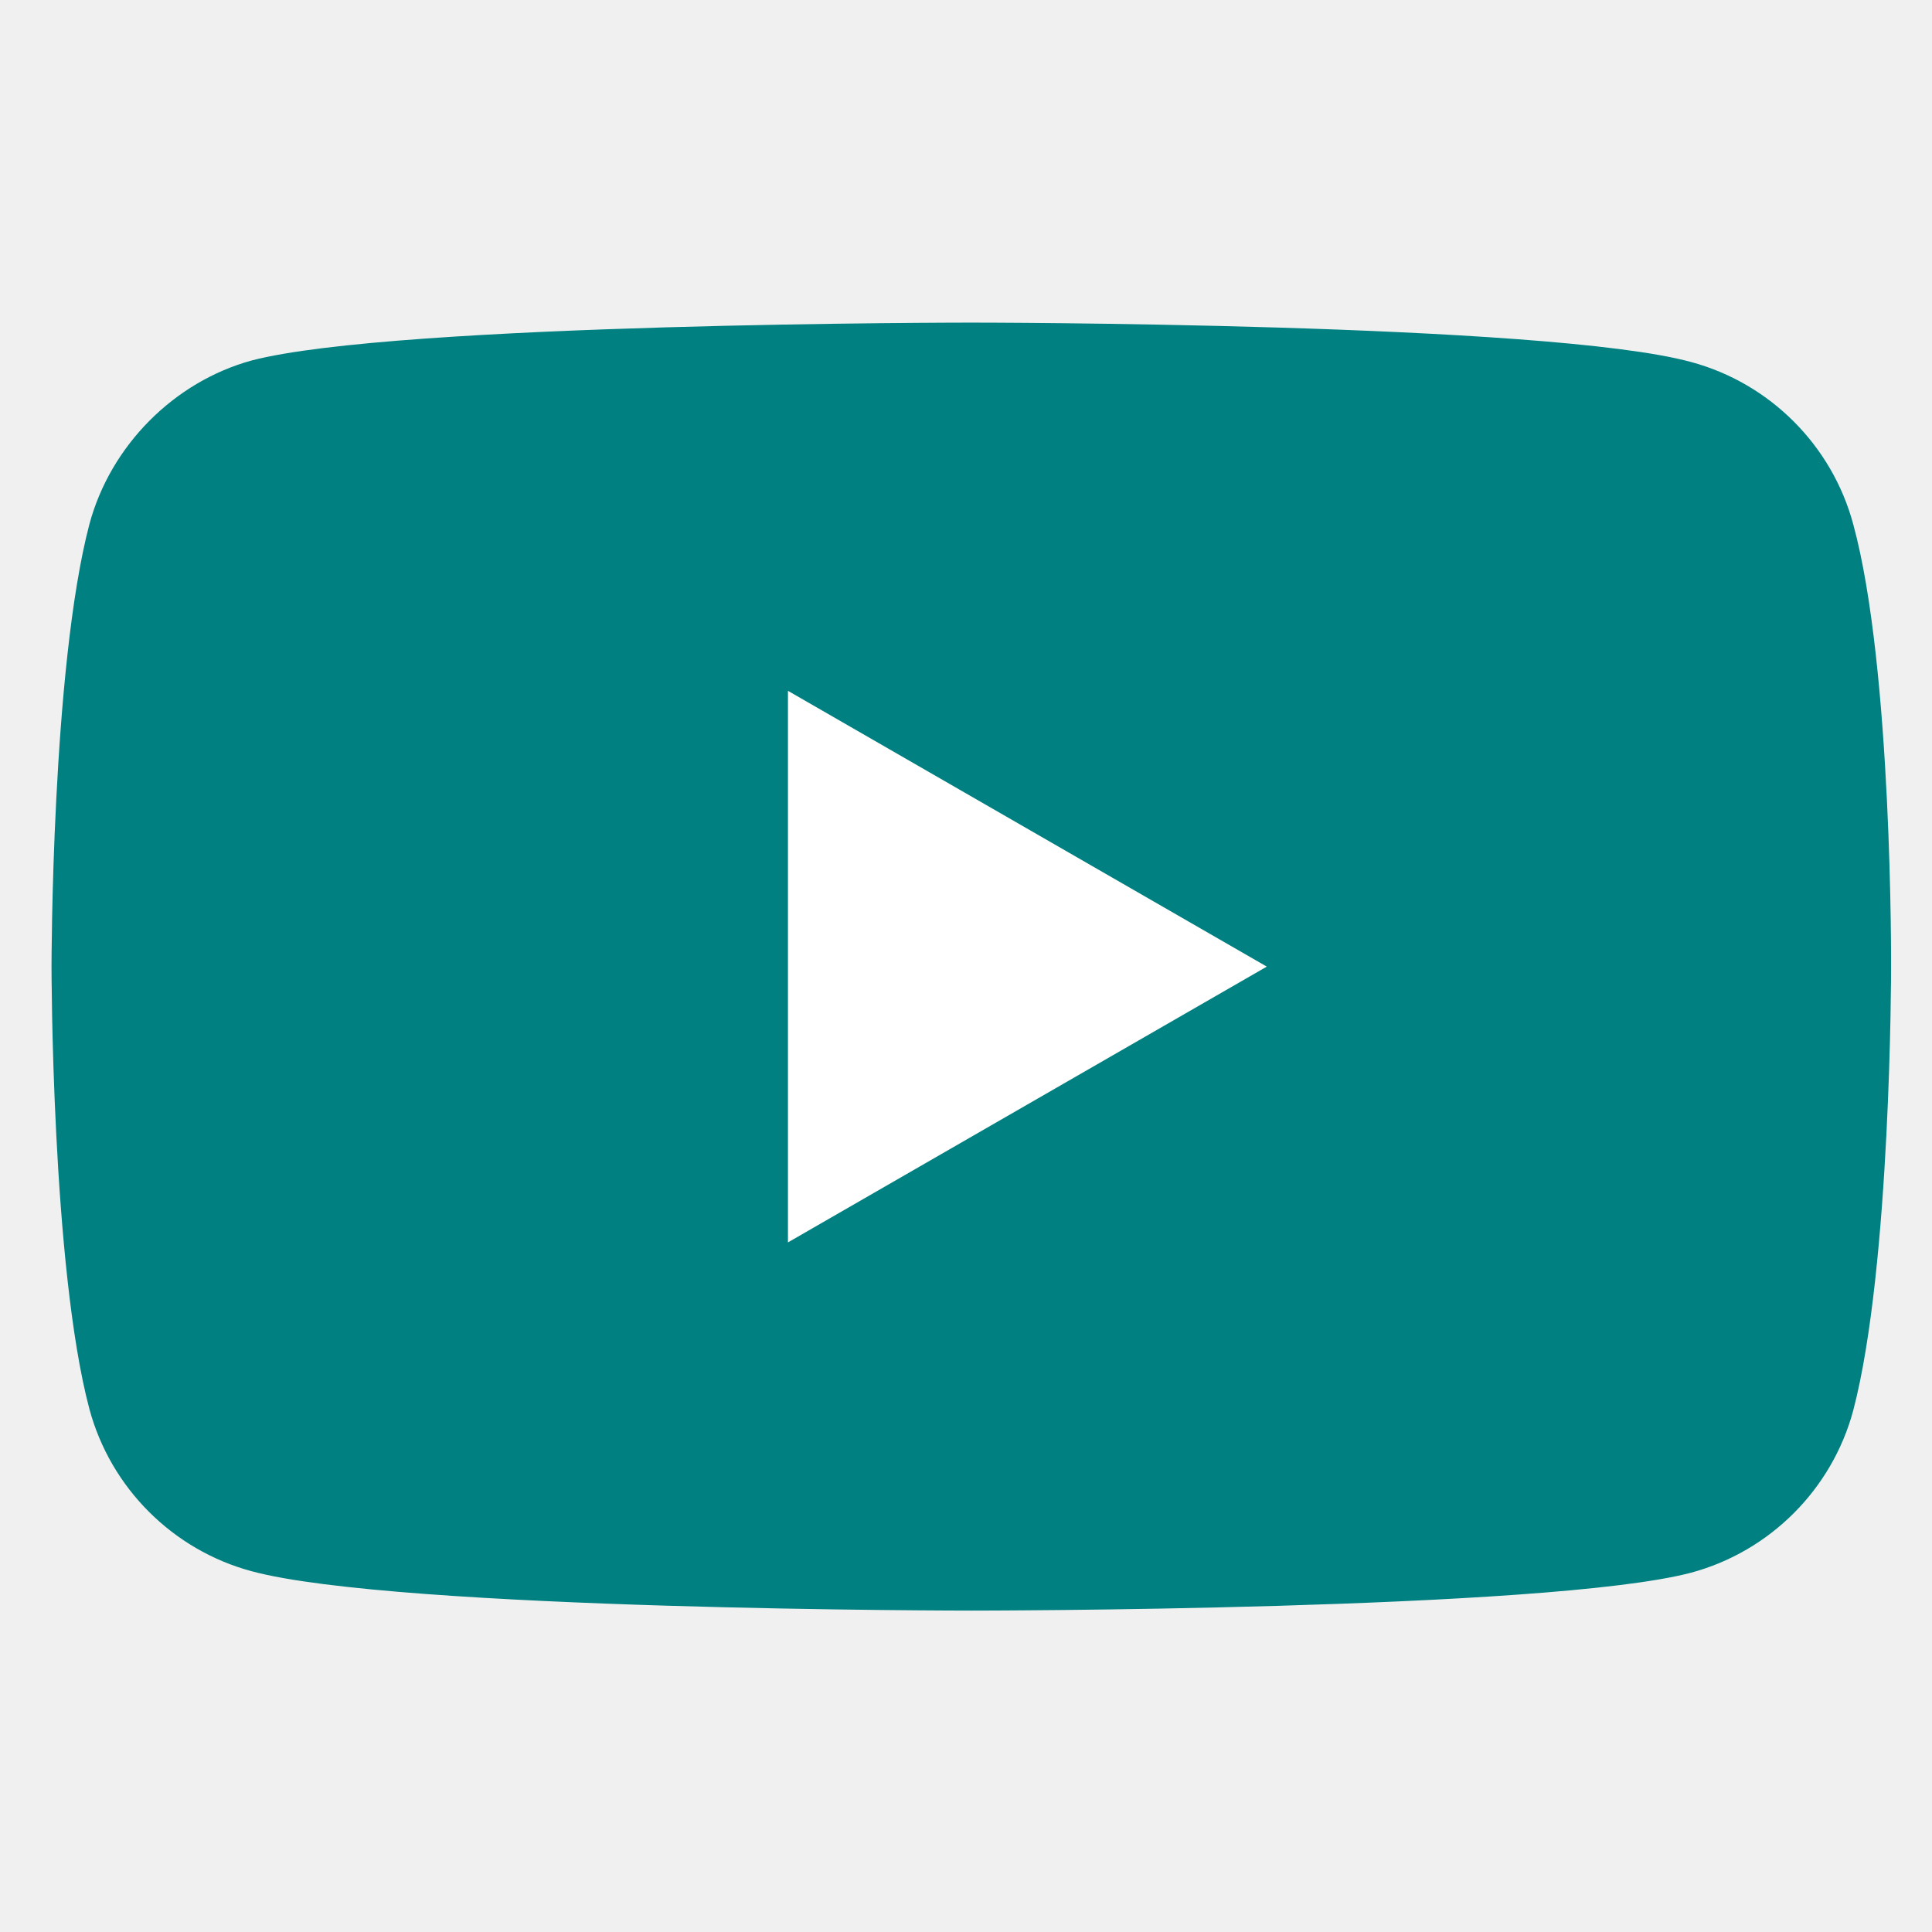
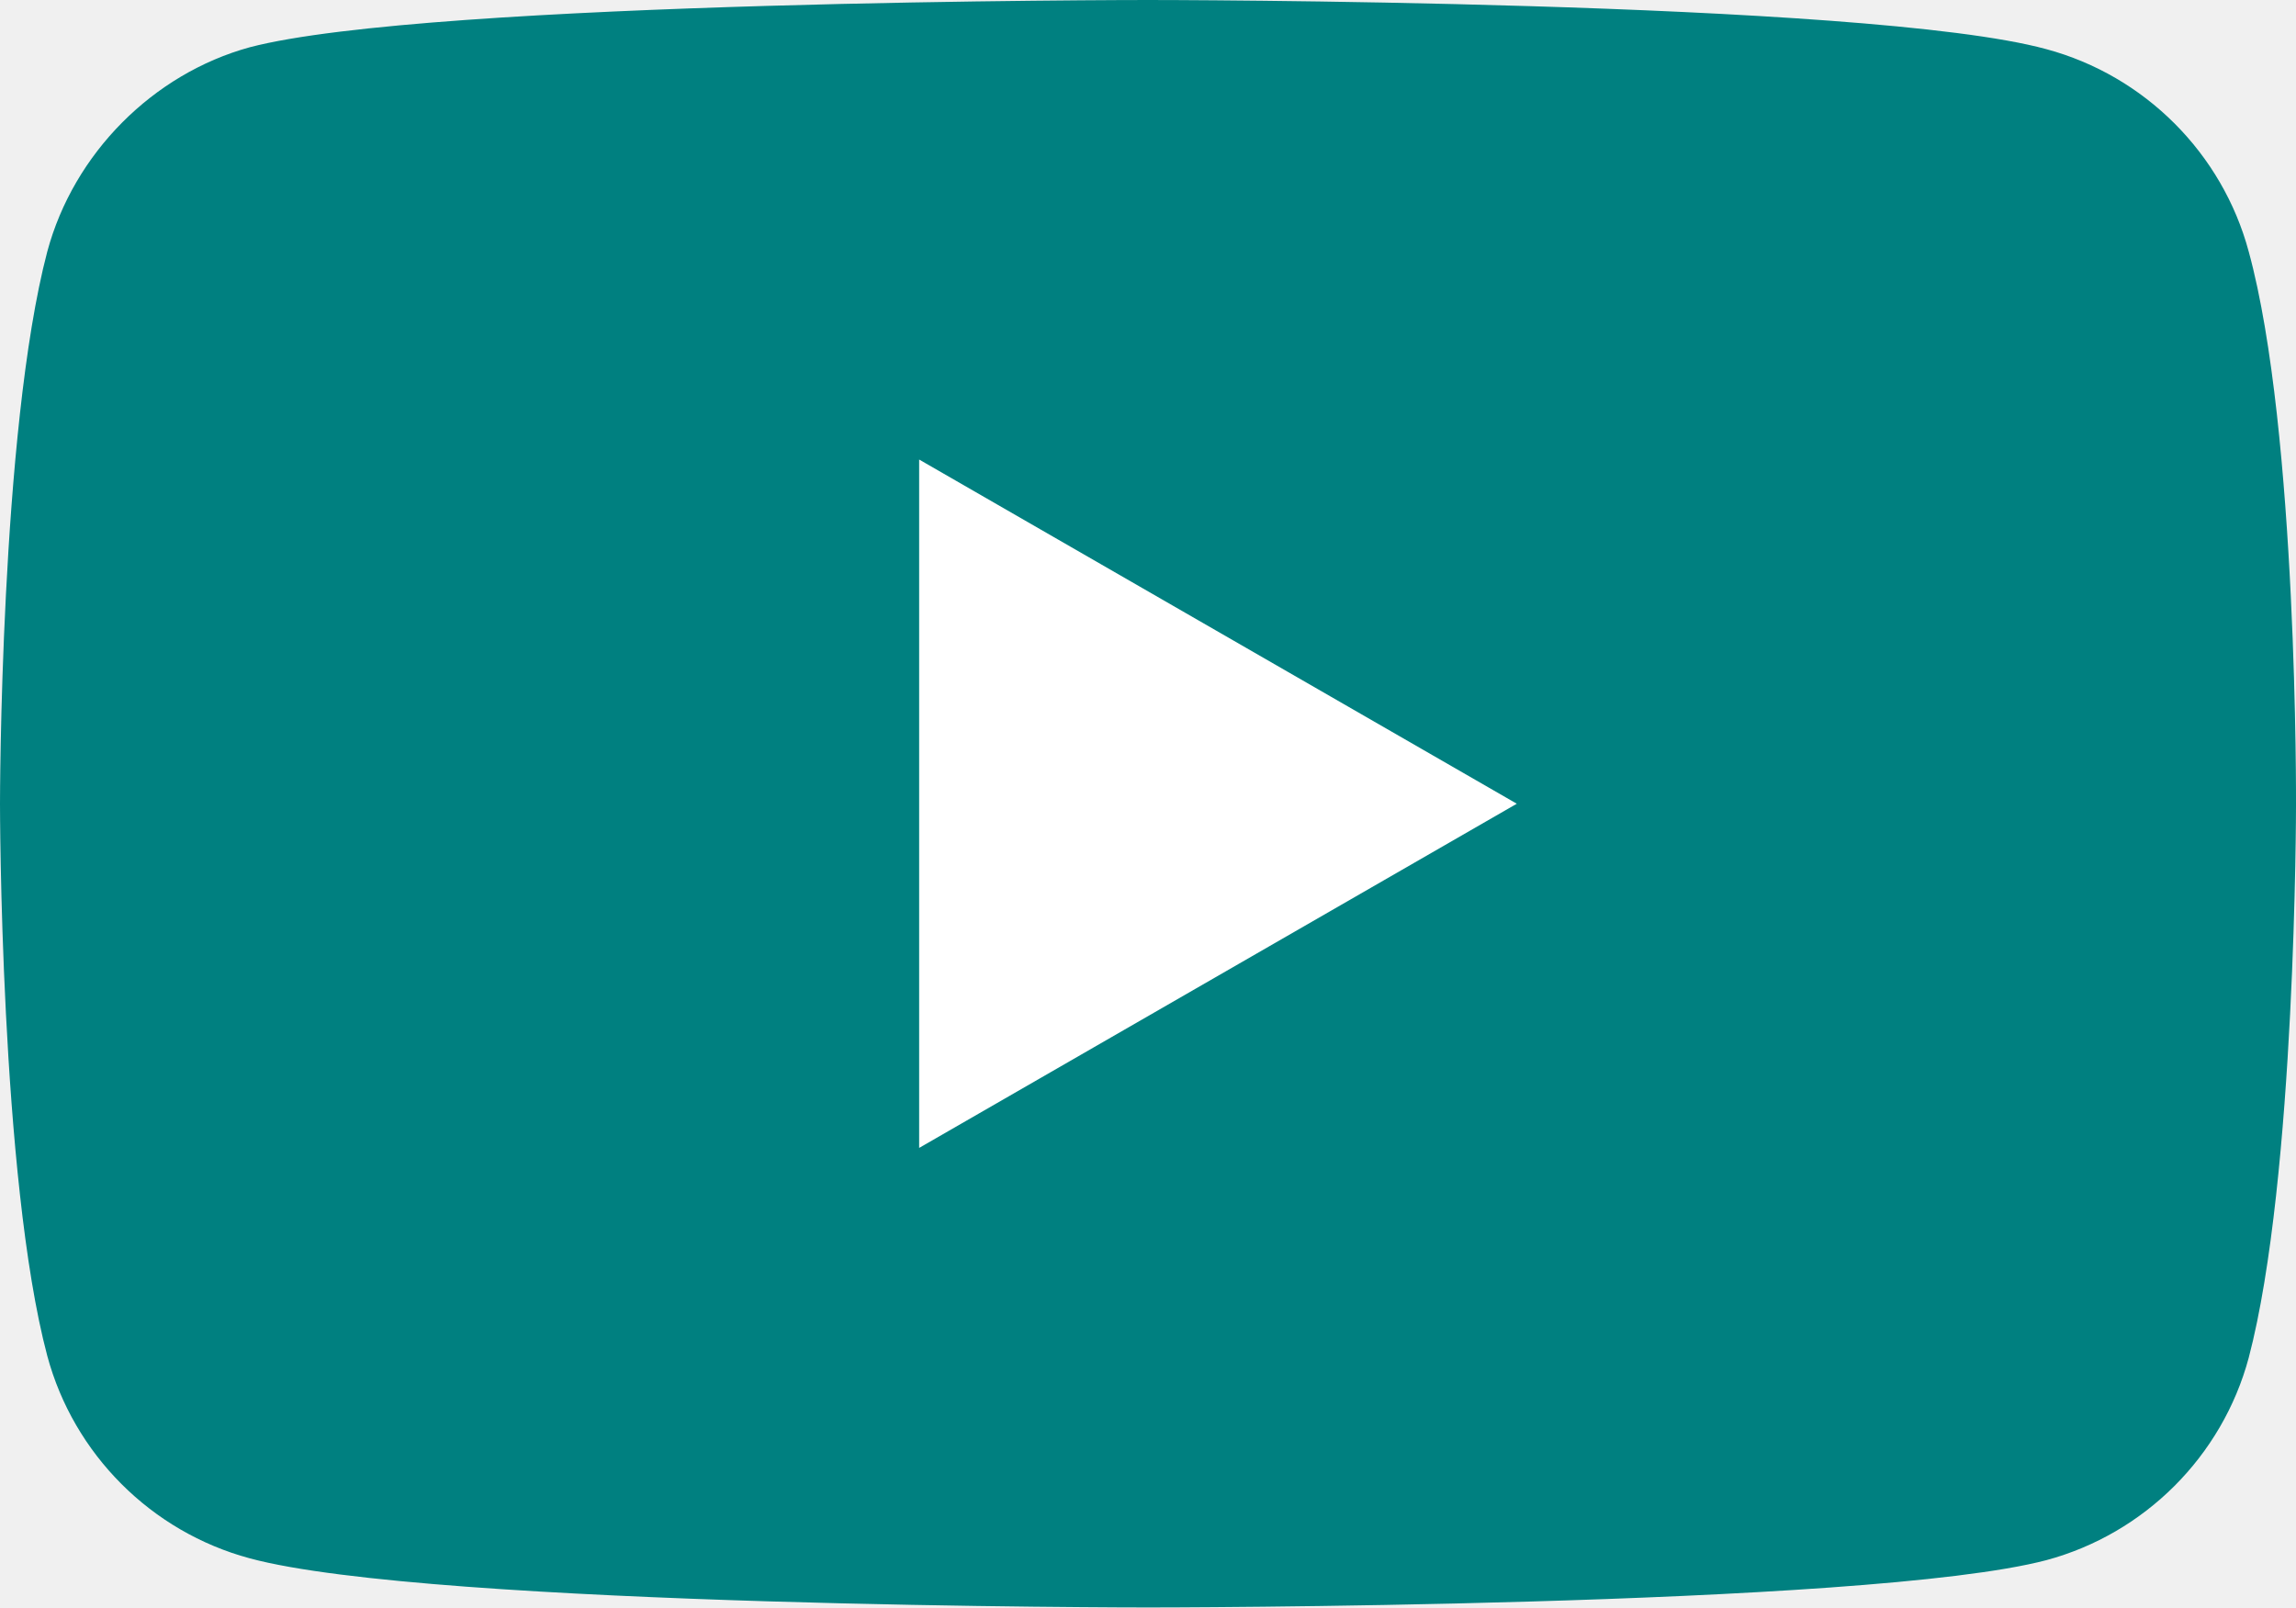
- <svg xmlns="http://www.w3.org/2000/svg" version="1.1" id="Layer_1" x="0px" y="0px" viewBox="0 0 75 75" xml:space="preserve" width="75" height="75">
+ <svg xmlns="http://www.w3.org/2000/svg" version="1.1" id="Layer_1" x="0px" y="0px" viewBox="0 0 71.412 50" xml:space="preserve" width="71.412" height="50">
  <defs id="defs31" />
  <style type="text/css" id="style3">
	.st0{fill:#FF0000;}
	.st1{fill:#FFFFFF;}
	.st2{fill:#282828;}
</style>
-   <path style="fill:#008080" id="path7" d="M 71.941,20.347 C 71.118,17.289 68.706,14.877 65.647,14.053 60.059,12.524 37.706,12.524 37.706,12.524 c 0,0 -22.353,0 -27.941,1.471 -3,0.824 -5.471,3.294 -6.294,6.353 -1.471,5.588 -1.471,17.176 -1.471,17.176 0,0 0,11.647 1.471,17.176 0.824,3.059 3.235,5.471 6.294,6.294 5.647,1.529 27.941,1.529 27.941,1.529 0,0 22.353,0 27.941,-1.471 3.059,-0.824 5.471,-3.235 6.294,-6.294 1.471,-5.588 1.471,-17.176 1.471,-17.176 0,0 0.059,-11.647 -1.471,-17.235 z" class="st0" />
-   <polygon style="fill:#ffffff" id="polygon9" points="48.6,60.7 80.2,42.5 48.6,24.3 " class="st1" transform="matrix(0.5882353,0,0,0.5882353,2,12.52381)" />
+   <path style="fill:#008080" id="path7" d="M 69.941,7.824 C 69.118,4.765 66.706,2.353 63.647,1.529 58.059,0 35.706,0 35.706,0 c 0,0 -22.353,0 -27.941,1.471 -3,0.824 -5.471,3.294 -6.294,6.353 C 0,13.412 0,25 0,25 0,25 0,36.647 1.471,42.176 2.294,45.235 4.706,47.647 7.765,48.471 13.412,50 35.706,50 35.706,50 c 0,0 22.353,0 27.941,-1.471 3.059,-0.824 5.471,-3.235 6.294,-6.294 1.471,-5.588 1.471,-17.176 1.471,-17.176 0,0 0.059,-11.647 -1.471,-17.235 z" class="st0" />
+   <polygon style="fill:#ffffff" id="polygon9" points="48.6,24.3 48.6,60.7 80.2,42.5 " class="st1" transform="scale(0.5882353)" />
</svg>
